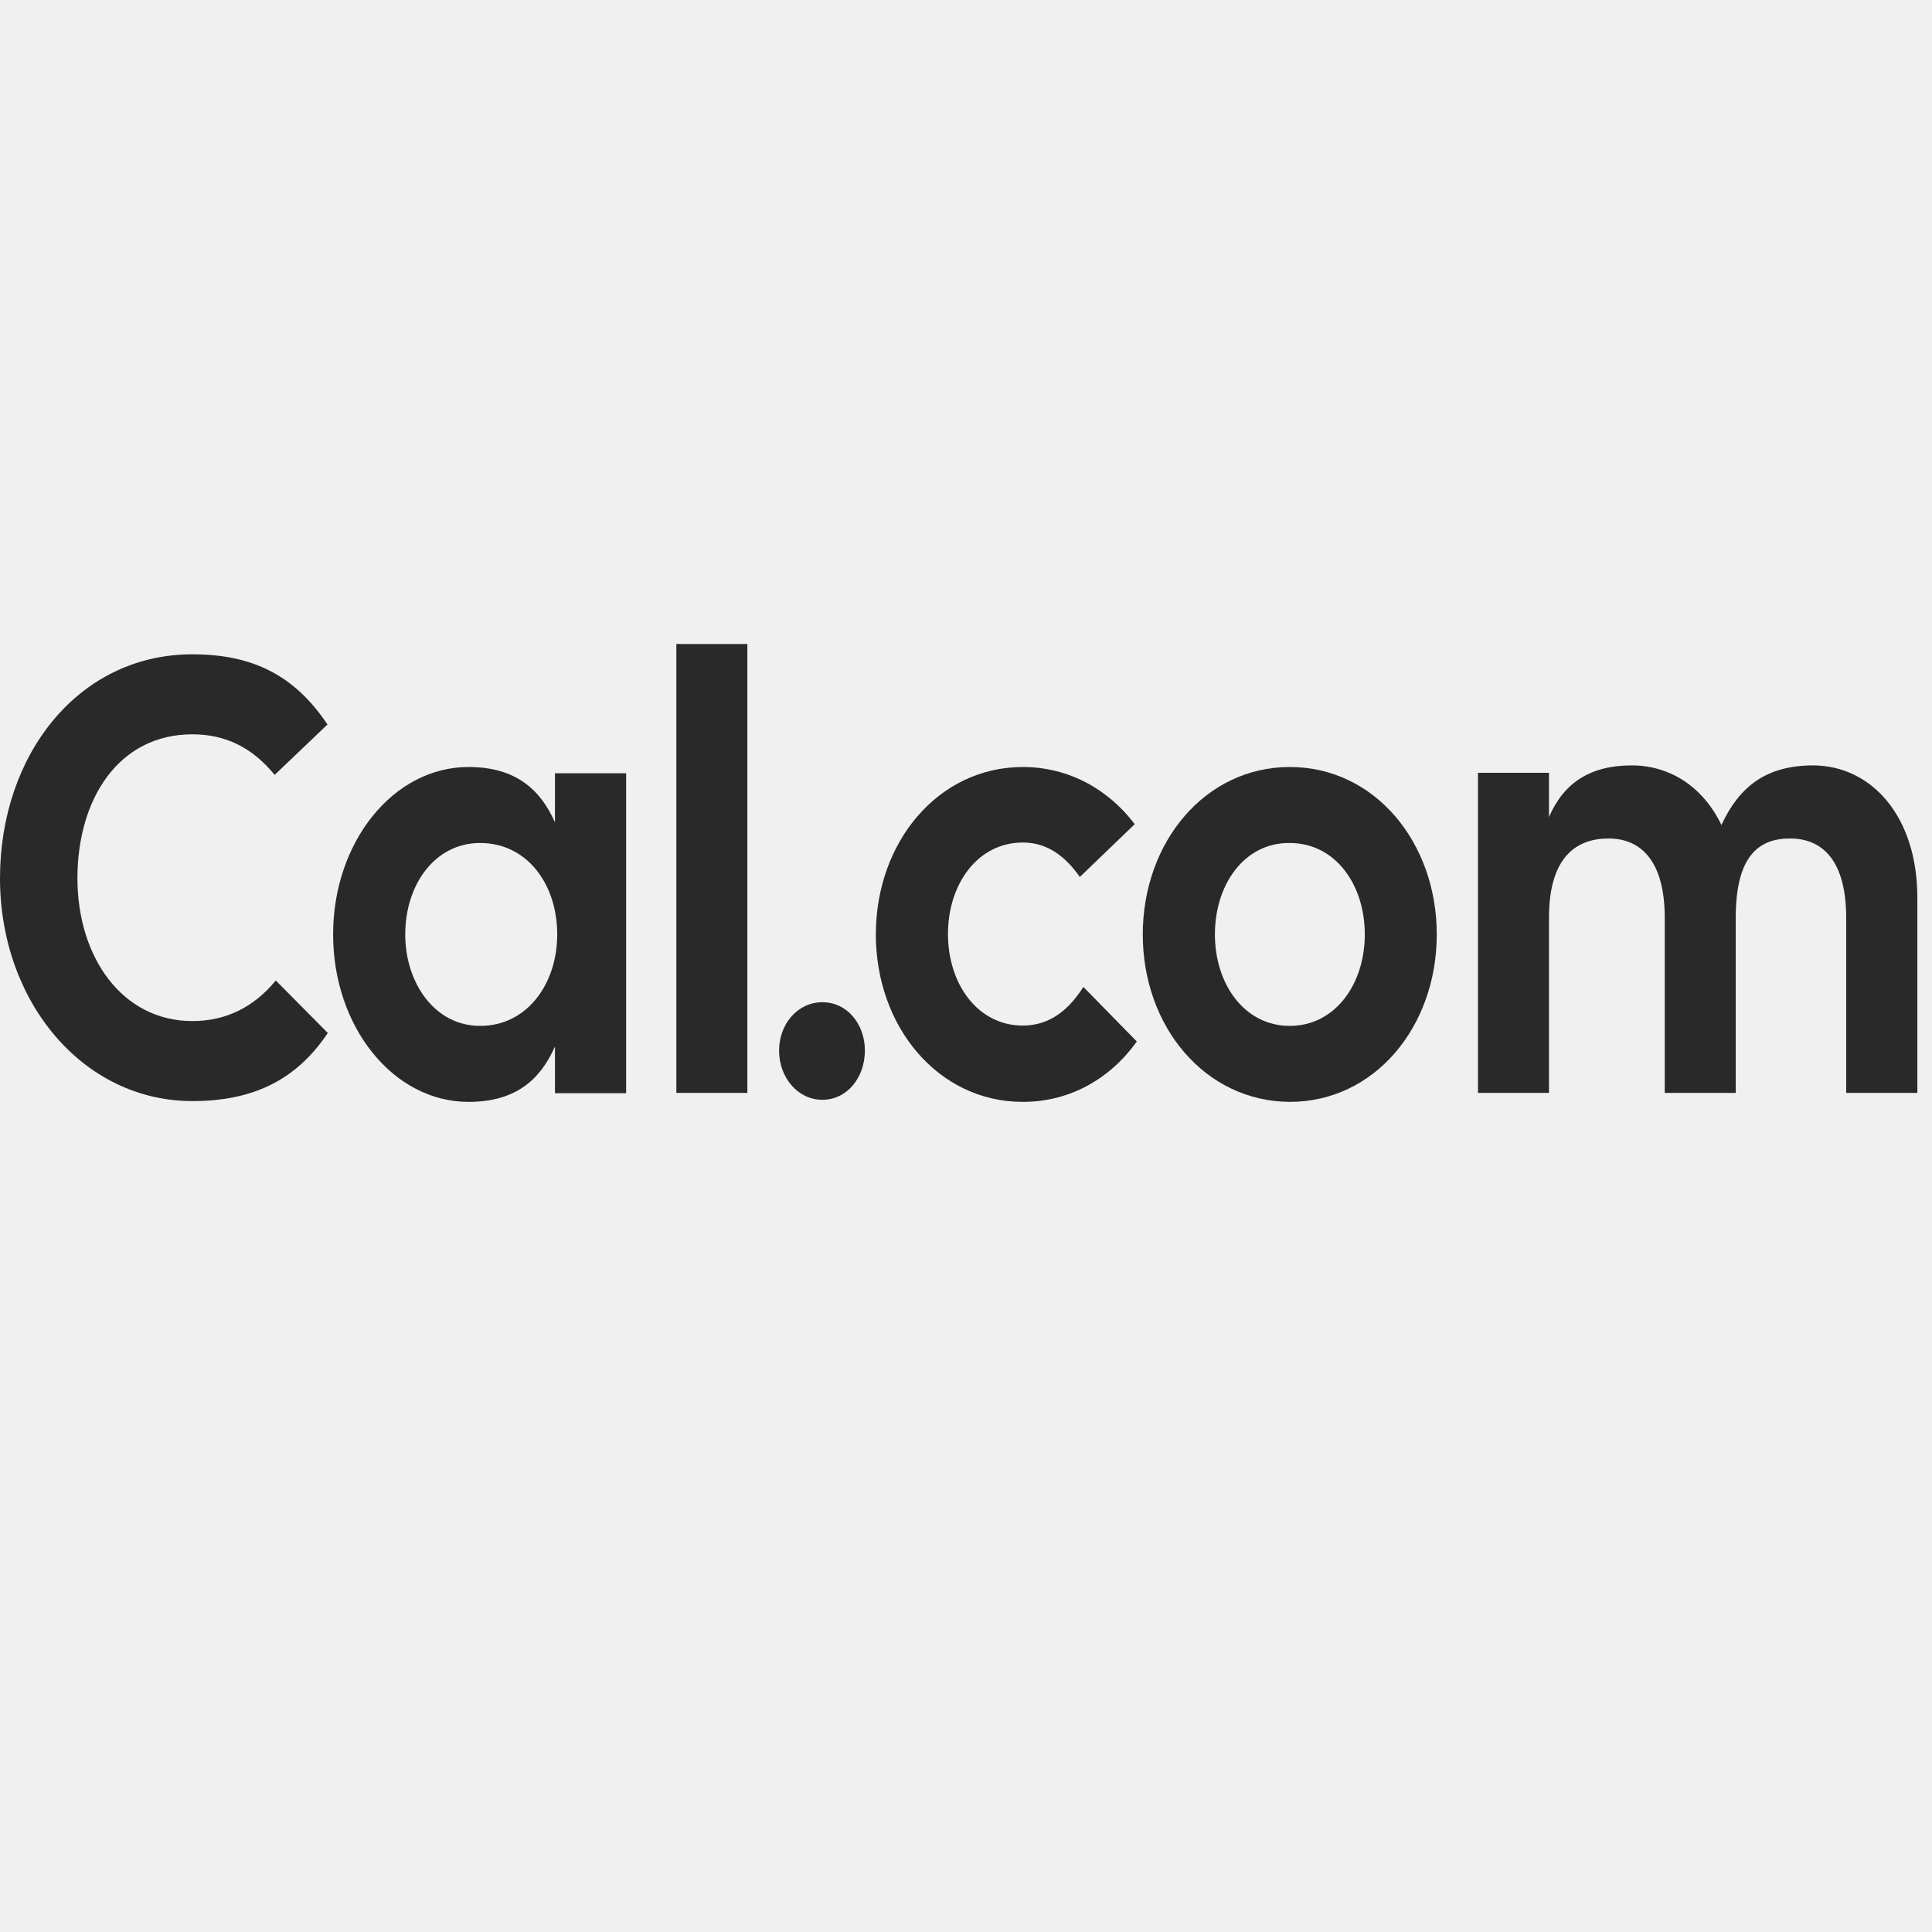
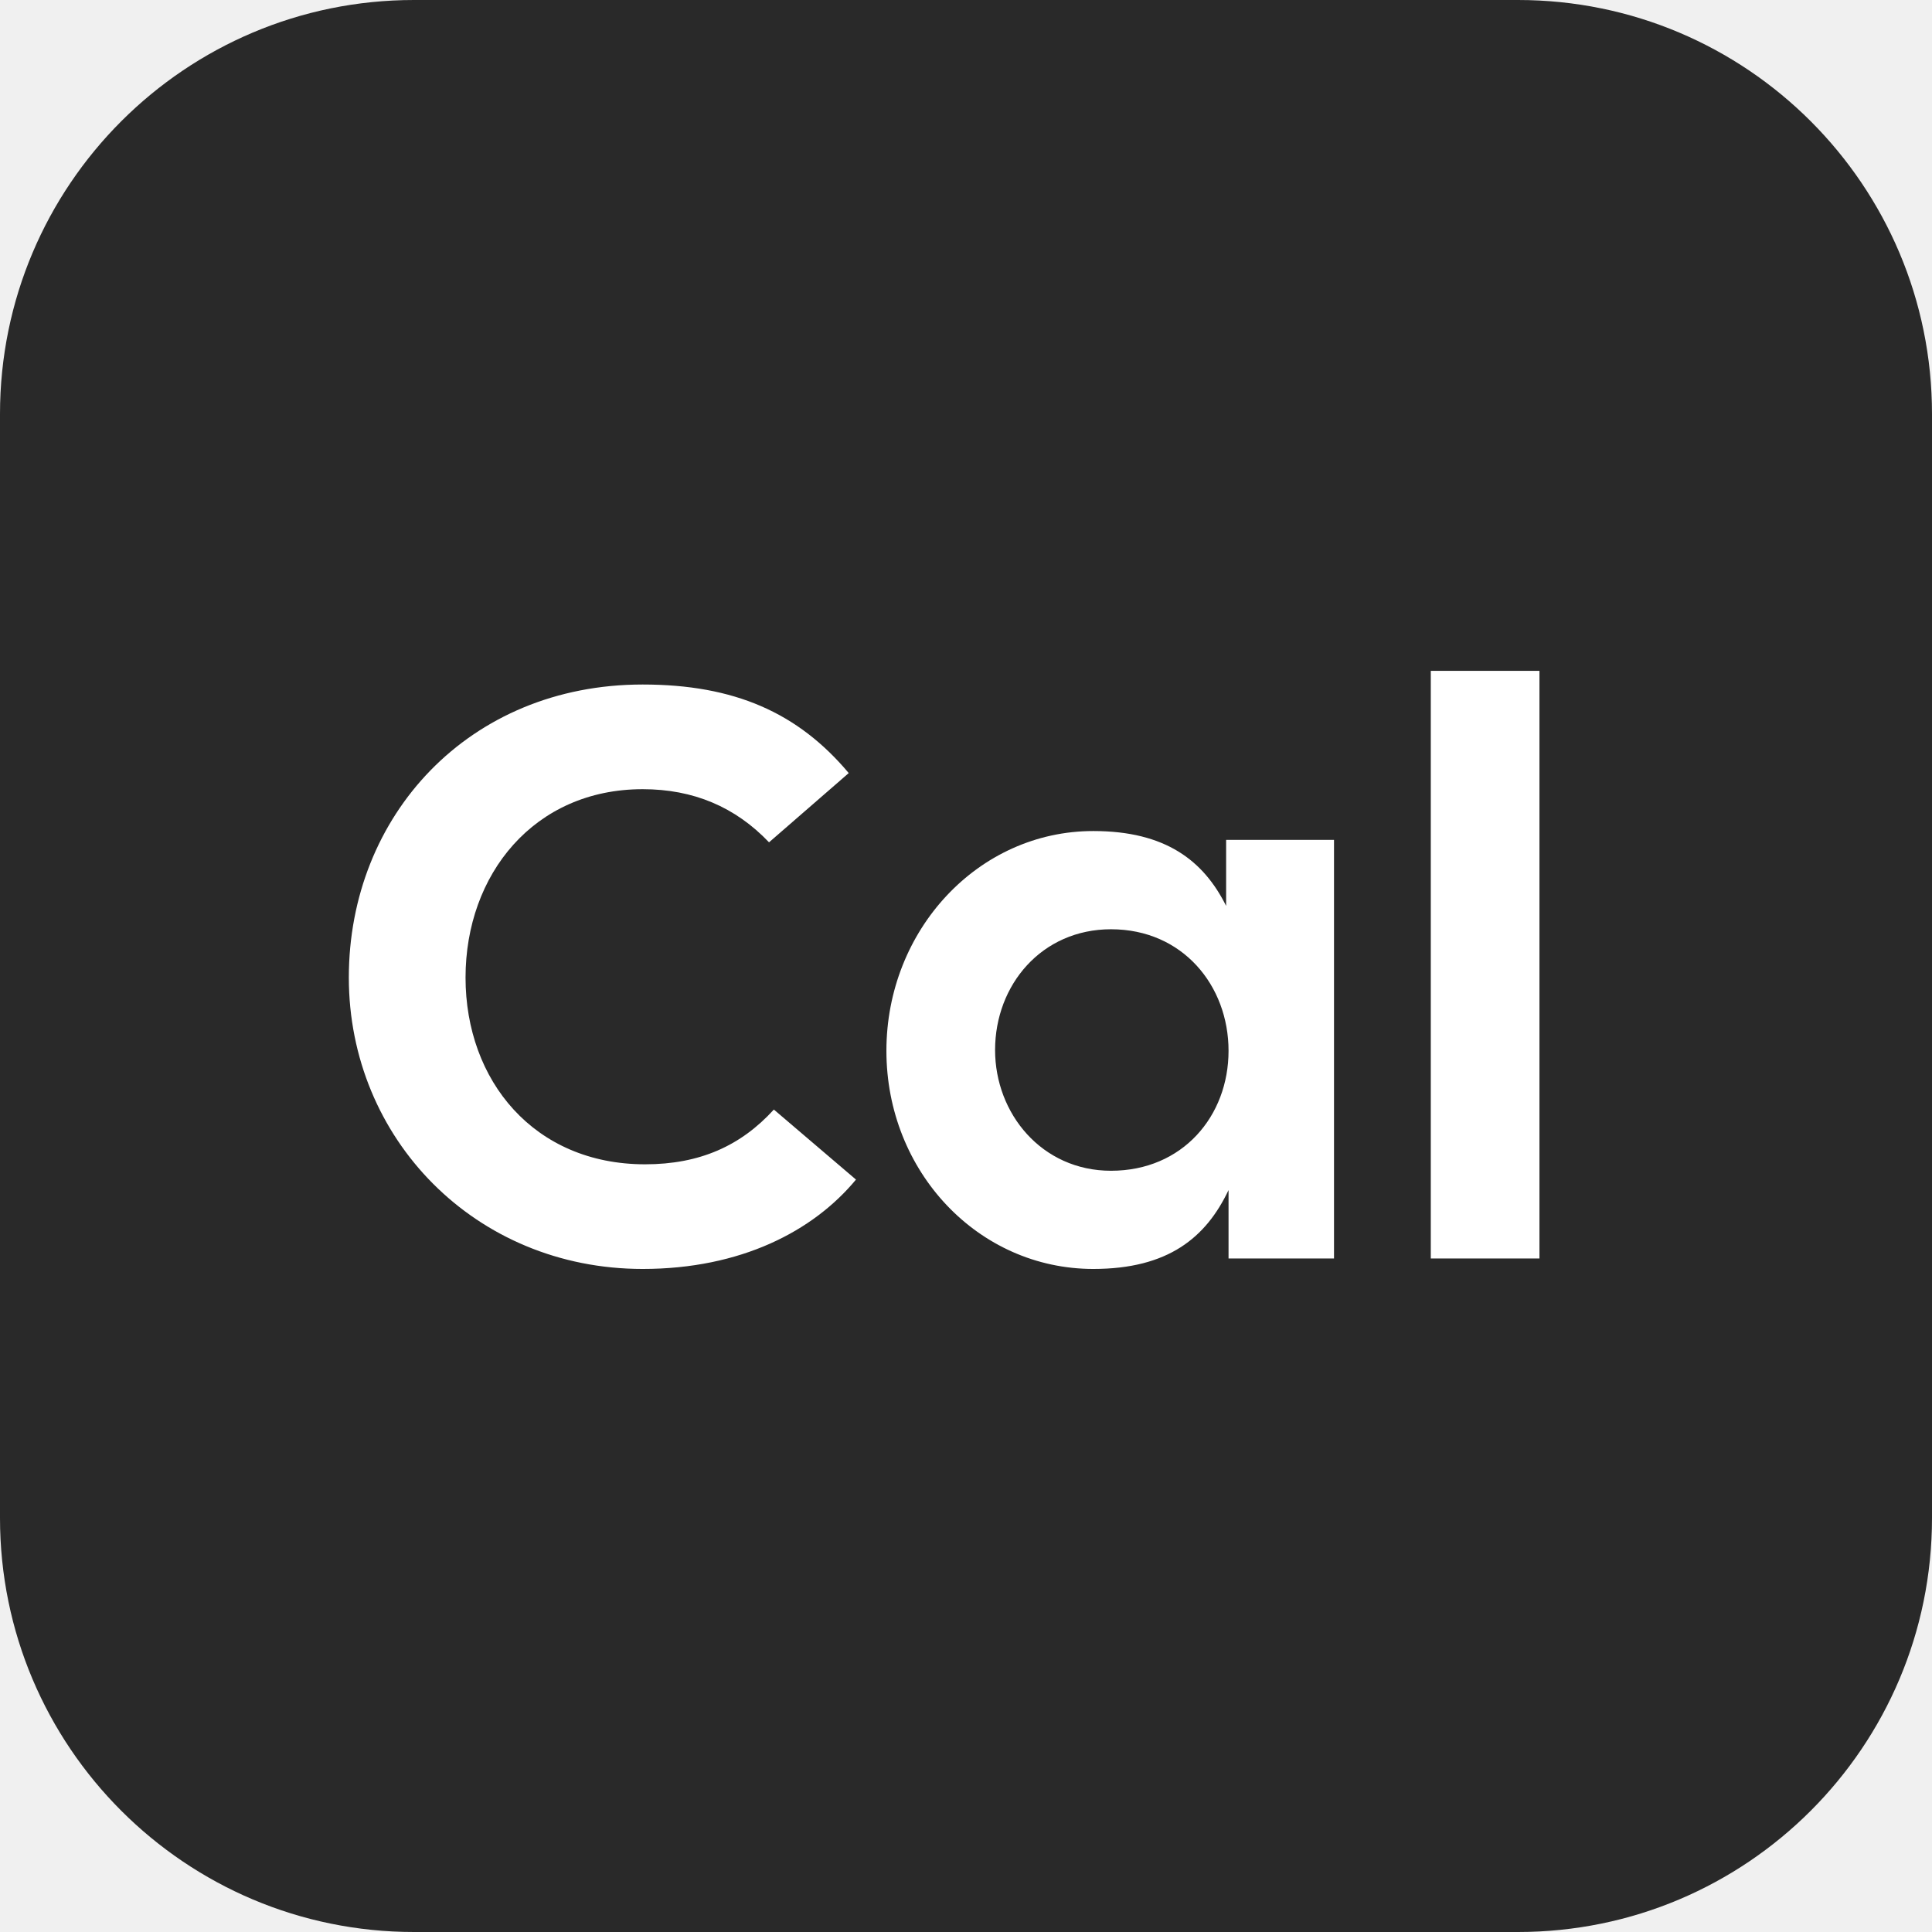
- <svg xmlns="http://www.w3.org/2000/svg" width="12" height="12" viewBox="0 0 12 12" fill="none">
-   <g clip-path="url(#clip0_10_31)">
-     <path d="M1.195 6.839C0.513 6.839 0 6.219 0 5.455C0 4.688 0.487 4.064 1.195 4.064C1.571 4.064 1.831 4.196 2.034 4.5L1.706 4.813C1.569 4.645 1.403 4.561 1.195 4.561C0.734 4.561 0.481 4.966 0.481 5.455C0.481 5.944 0.758 6.342 1.195 6.342C1.4 6.342 1.575 6.258 1.713 6.09L2.036 6.416C1.842 6.706 1.575 6.839 1.195 6.839Z" fill="#292929" />
-     <path d="M3.447 4.803H3.889V6.79H3.447V6.5C3.356 6.706 3.203 6.844 2.91 6.844C2.442 6.844 2.069 6.377 2.069 5.804C2.069 5.231 2.442 4.764 2.91 4.764C3.201 4.764 3.356 4.902 3.447 5.108V4.803ZM3.461 5.804C3.461 5.493 3.275 5.236 2.982 5.236C2.7 5.236 2.517 5.496 2.517 5.804C2.517 6.105 2.7 6.372 2.982 6.372C3.273 6.372 3.461 6.112 3.461 5.804Z" fill="#292929" />
-     <path d="M4.201 4H4.642V6.788H4.201V4Z" fill="#292929" />
-     <path d="M4.839 6.525C4.839 6.362 4.953 6.225 5.108 6.225C5.263 6.225 5.372 6.362 5.372 6.525C5.372 6.693 5.261 6.831 5.108 6.831C4.955 6.831 4.839 6.693 4.839 6.525Z" fill="#292929" />
-     <path d="M7.061 6.469C6.897 6.698 6.648 6.844 6.353 6.844C5.827 6.844 5.44 6.377 5.44 5.804C5.44 5.231 5.827 4.764 6.353 4.764C6.637 4.764 6.884 4.902 7.048 5.119L6.707 5.447C6.622 5.325 6.51 5.233 6.353 5.233C6.071 5.233 5.888 5.493 5.888 5.801C5.888 6.11 6.071 6.37 6.353 6.37C6.524 6.37 6.641 6.268 6.729 6.13L7.061 6.469Z" fill="#292929" />
-     <path d="M7.098 5.804C7.098 5.231 7.485 4.764 8.011 4.764C8.538 4.764 8.924 5.231 8.924 5.804C8.924 6.377 8.538 6.844 8.011 6.844C7.485 6.841 7.098 6.377 7.098 5.804ZM8.477 5.804C8.477 5.493 8.293 5.236 8.011 5.236C7.729 5.233 7.546 5.493 7.546 5.804C7.546 6.112 7.729 6.372 8.011 6.372C8.293 6.372 8.477 6.112 8.477 5.804Z" fill="#292929" />
-     <path d="M11.909 5.575V6.788H11.467V5.7C11.467 5.356 11.328 5.208 11.118 5.208C10.921 5.208 10.781 5.32 10.781 5.7V6.788H10.34V5.7C10.34 5.356 10.198 5.208 9.991 5.208C9.794 5.208 9.621 5.32 9.621 5.7V6.788H9.18V4.8H9.621V5.075C9.713 4.861 9.879 4.754 10.135 4.754C10.377 4.754 10.581 4.892 10.692 5.124C10.803 4.887 10.967 4.754 11.264 4.754C11.627 4.757 11.909 5.073 11.909 5.575Z" fill="#292929" />
-   </g>
-   <defs>
-     <clipPath id="clip0_10_31">
-       <rect width="12" height="3" fill="white" transform="translate(0 4)" />
-     </clipPath>
-   </defs>
+ <svg xmlns="http://www.w3.org/2000/svg" width="56" height="56" viewBox="0 0 56 56" fill="none">
+   <rect width="56" height="56" rx="12" fill="#292929" />
+   <path d="M18.628 36.781c2.846 0 4.946-1.096 6.183-2.59l-2.38-2.03c-.957 1.05-2.147 1.587-3.733 1.587-3.22 0-5.204-2.427-5.204-5.413 0-2.987 1.984-5.46 5.134-5.46 1.47 0 2.683.513 3.663 1.54l2.31-2.007c-1.47-1.75-3.313-2.567-5.973-2.567-5.04 0-8.517 3.803-8.517 8.493 0 4.667 3.663 8.447 8.517 8.447ZM31.69 36.781c2.17 0 3.267-.91 3.92-2.286v1.983h3.057V24.344H35.54v1.914c-.653-1.307-1.75-2.17-3.85-2.17-3.337 0-5.997 2.87-5.997 6.37s2.66 6.323 5.997 6.323Zm-2.847-6.346c0-1.89 1.354-3.5 3.36-3.5 2.077 0 3.407 1.633 3.407 3.523 0 1.89-1.33 3.477-3.407 3.477-2.006 0-3.36-1.657-3.36-3.5ZM41.472 36.478h3.15V19.444h-3.15v17.034Z" fill="#fff" />
</svg>
